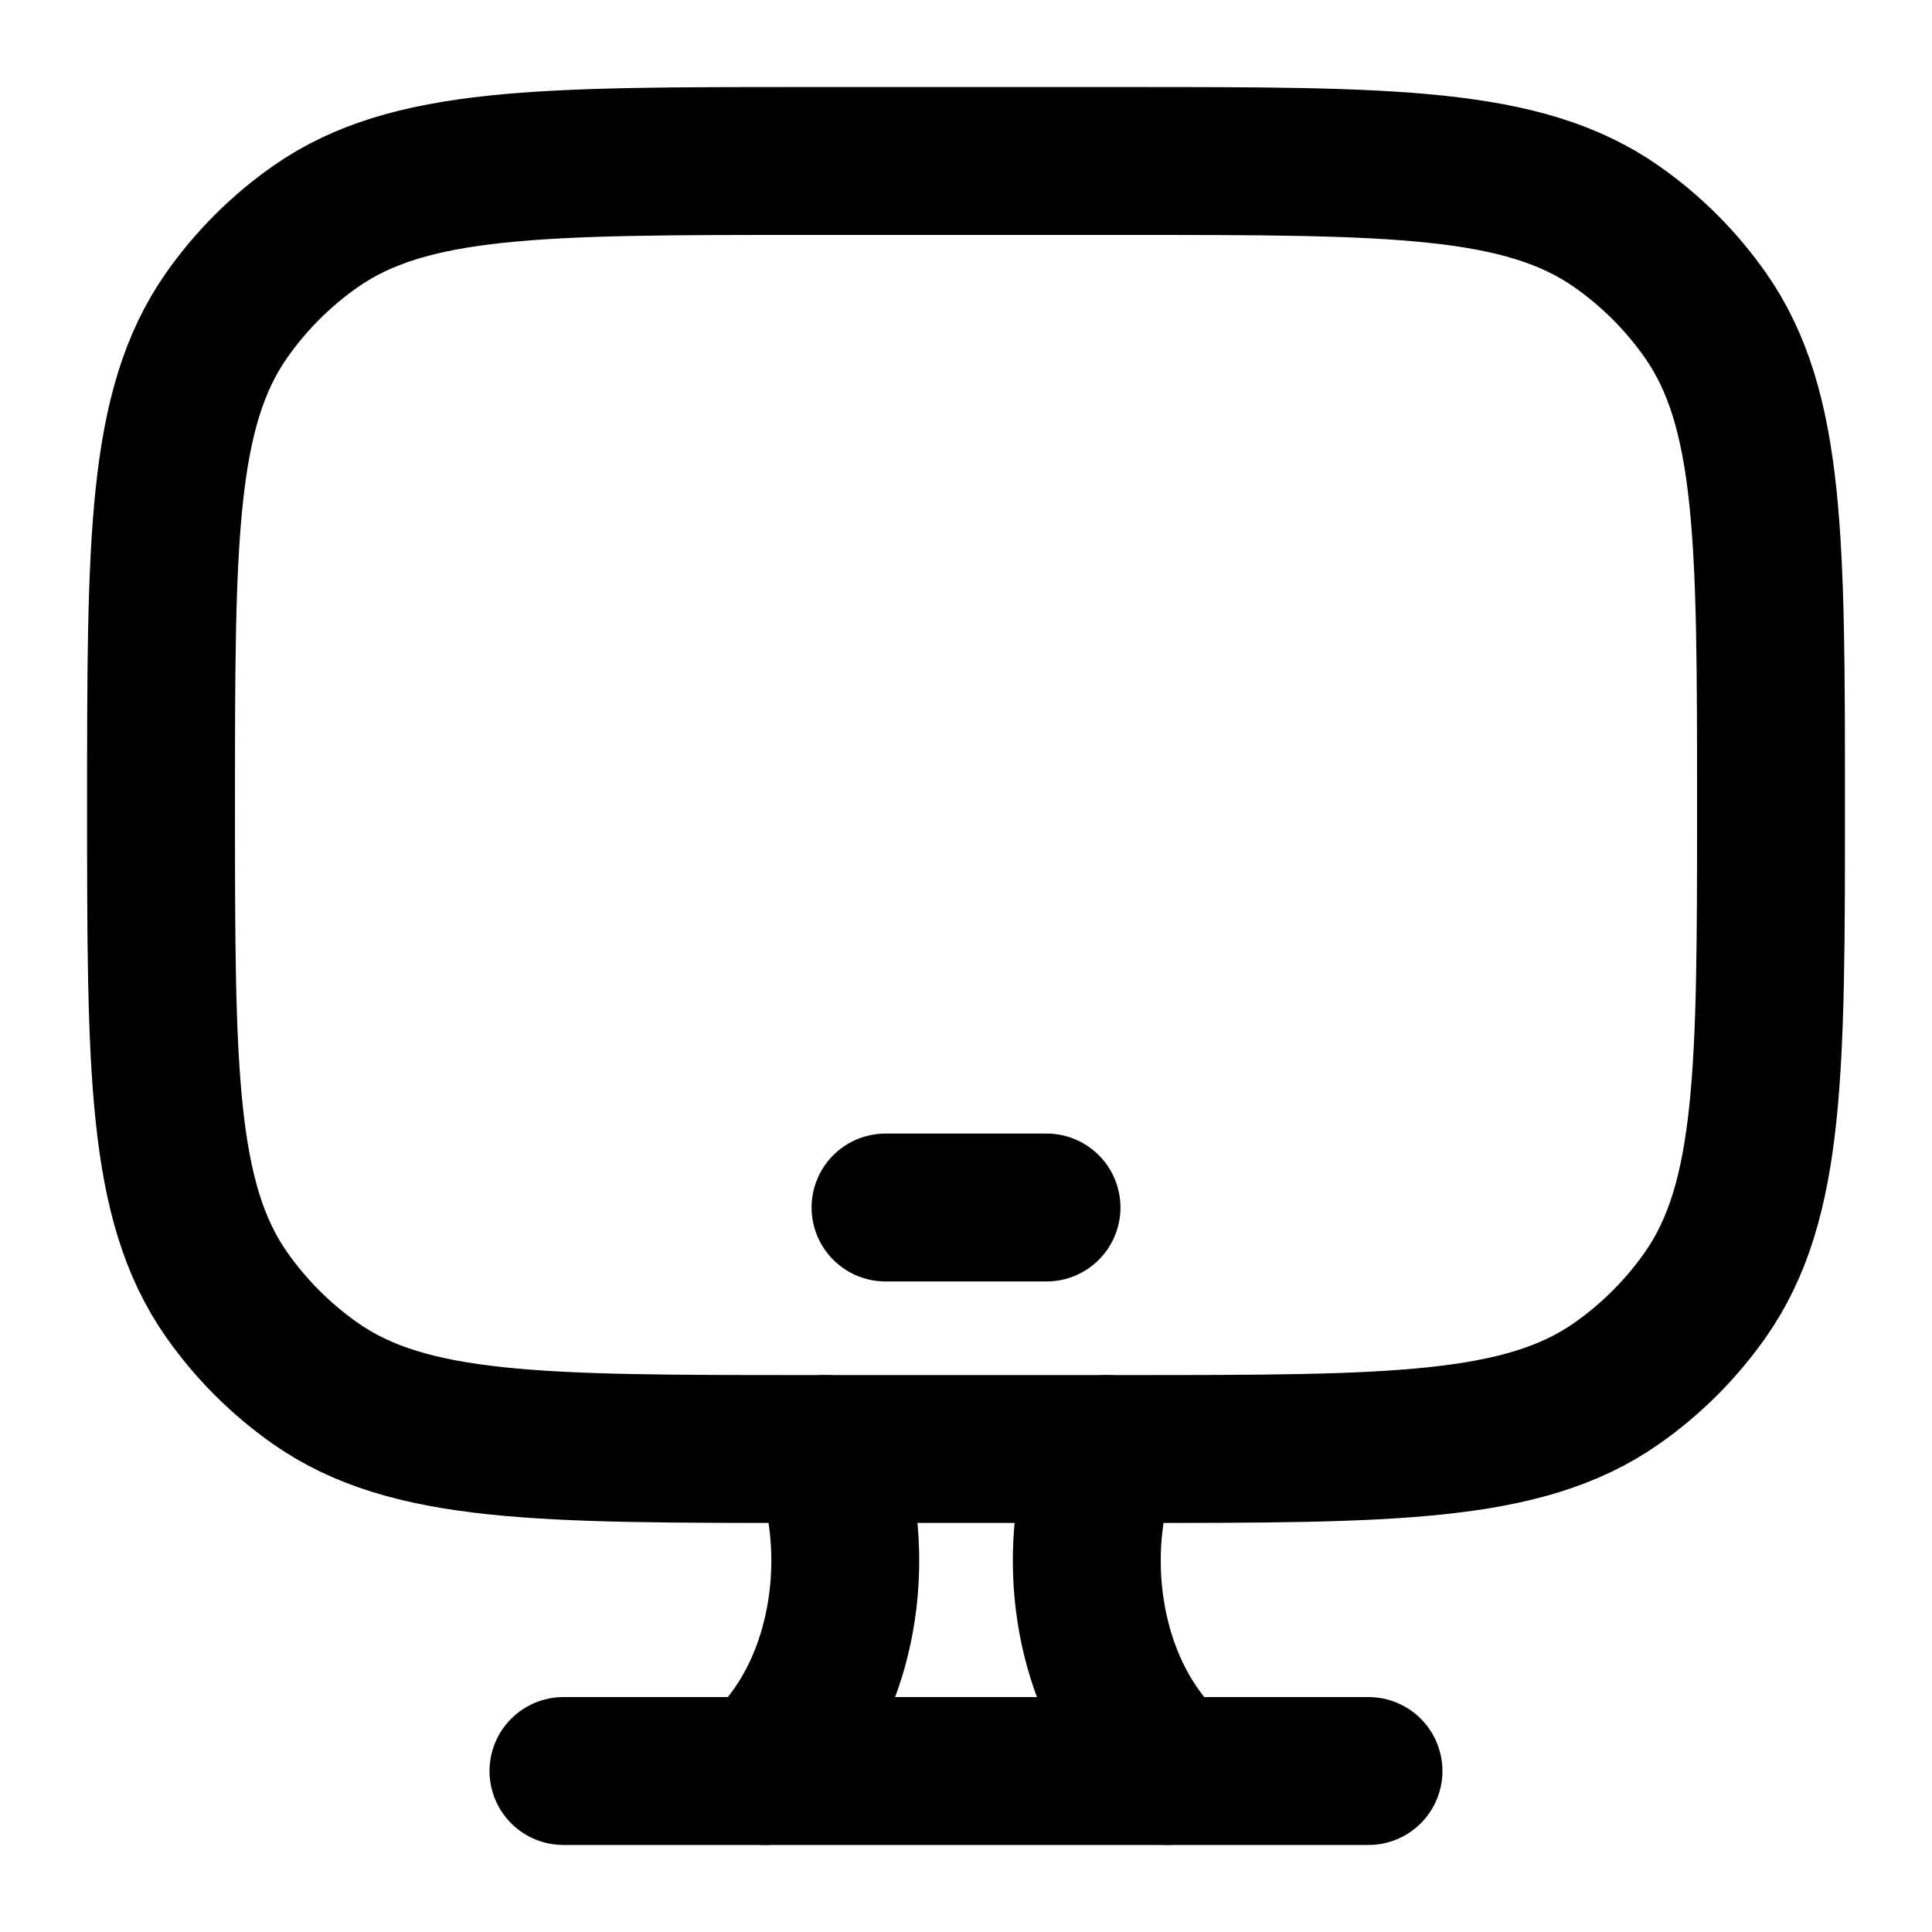
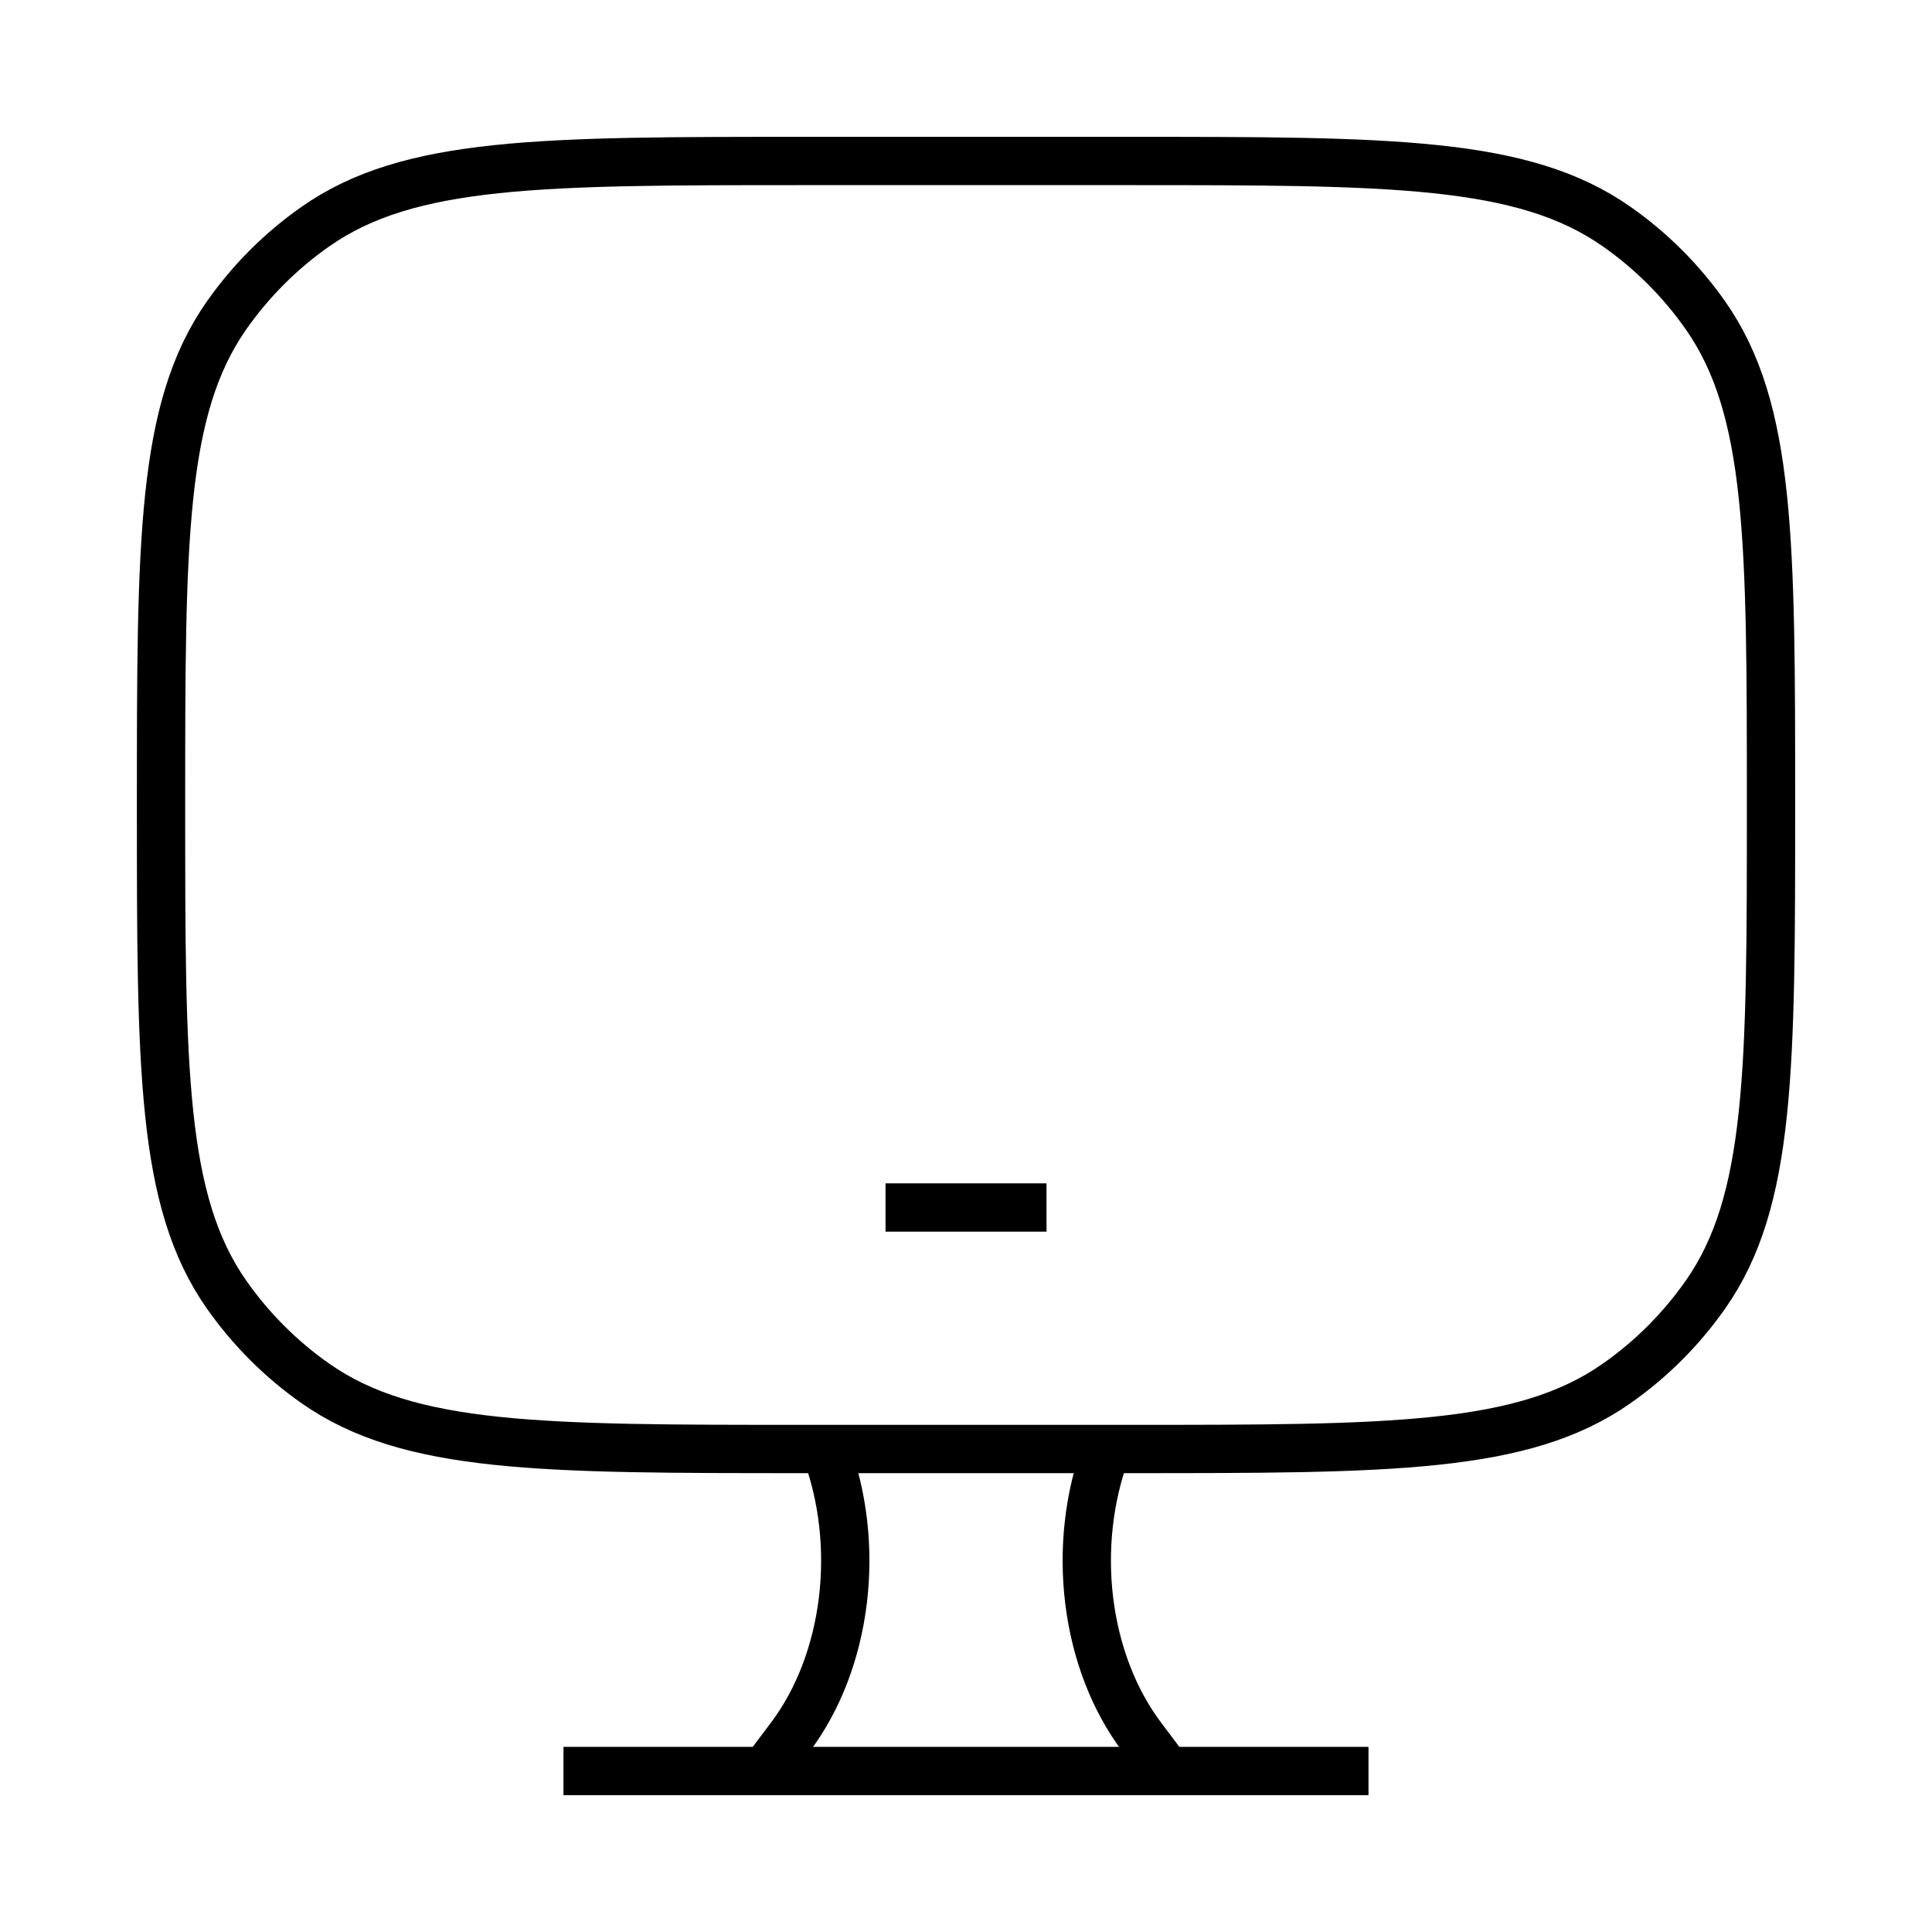
<svg xmlns="http://www.w3.org/2000/svg" width="40" height="40" viewBox="0 0 40 40" fill="none">
-   <path d="M23.334 3.333H16.667C11.202 3.333 8.469 3.333 6.532 4.69C5.816 5.191 5.192 5.815 4.69 6.531C3.334 8.469 3.334 11.201 3.334 16.667C3.334 22.132 3.334 24.865 4.69 26.802C5.192 27.518 5.816 28.142 6.532 28.644C8.469 30 11.202 30 16.667 30H23.334C28.799 30 31.532 30 33.469 28.644C34.186 28.142 34.809 27.518 35.311 26.802C36.667 24.865 36.667 22.132 36.667 16.667C36.667 11.201 36.667 8.469 35.311 6.531C34.809 5.815 34.186 5.191 33.469 4.69C31.532 3.333 28.799 3.333 23.334 3.333Z" stroke="black" stroke-width="3.062" stroke-linecap="round" />
-   <path d="M18.334 25H21.667" stroke="black" stroke-width="3.062" stroke-linecap="round" stroke-linejoin="round" />
-   <path d="M24.167 36.667L23.642 35.968C22.456 34.395 22.162 31.991 22.912 30M15.834 36.667L16.36 35.968C17.545 34.395 17.839 31.991 17.089 30" stroke="black" stroke-width="3.062" stroke-linecap="round" />
-   <path d="M11.666 36.667H28.333" stroke="black" stroke-width="3.062" stroke-linecap="round" />
+   <path d="M23.334 3.333H16.667C11.202 3.333 8.469 3.333 6.532 4.69C5.816 5.191 5.192 5.815 4.69 6.531C3.334 8.469 3.334 11.201 3.334 16.667C3.334 22.132 3.334 24.865 4.69 26.802C5.192 27.518 5.816 28.142 6.532 28.644C8.469 30 11.202 30 16.667 30H23.334C28.799 30 31.532 30 33.469 28.644C34.186 28.142 34.809 27.518 35.311 26.802C36.667 24.865 36.667 22.132 36.667 16.667C36.667 11.201 36.667 8.469 35.311 6.531C34.809 5.815 34.186 5.191 33.469 4.69C31.532 3.333 28.799 3.333 23.334 3.333Z" stroke="black" strokeWidth="3.062" strokeLinecap="round" />
+   <path d="M18.334 25H21.667" stroke="black" strokeWidth="3.062" strokeLinecap="round" strokeLinejoin="round" />
+   <path d="M24.167 36.667L23.642 35.968C22.456 34.395 22.162 31.991 22.912 30M15.834 36.667L16.36 35.968C17.545 34.395 17.839 31.991 17.089 30" stroke="black" strokeWidth="3.062" strokeLinecap="round" />
+   <path d="M11.666 36.667H28.333" stroke="black" strokeWidth="3.062" strokeLinecap="round" />
</svg>
